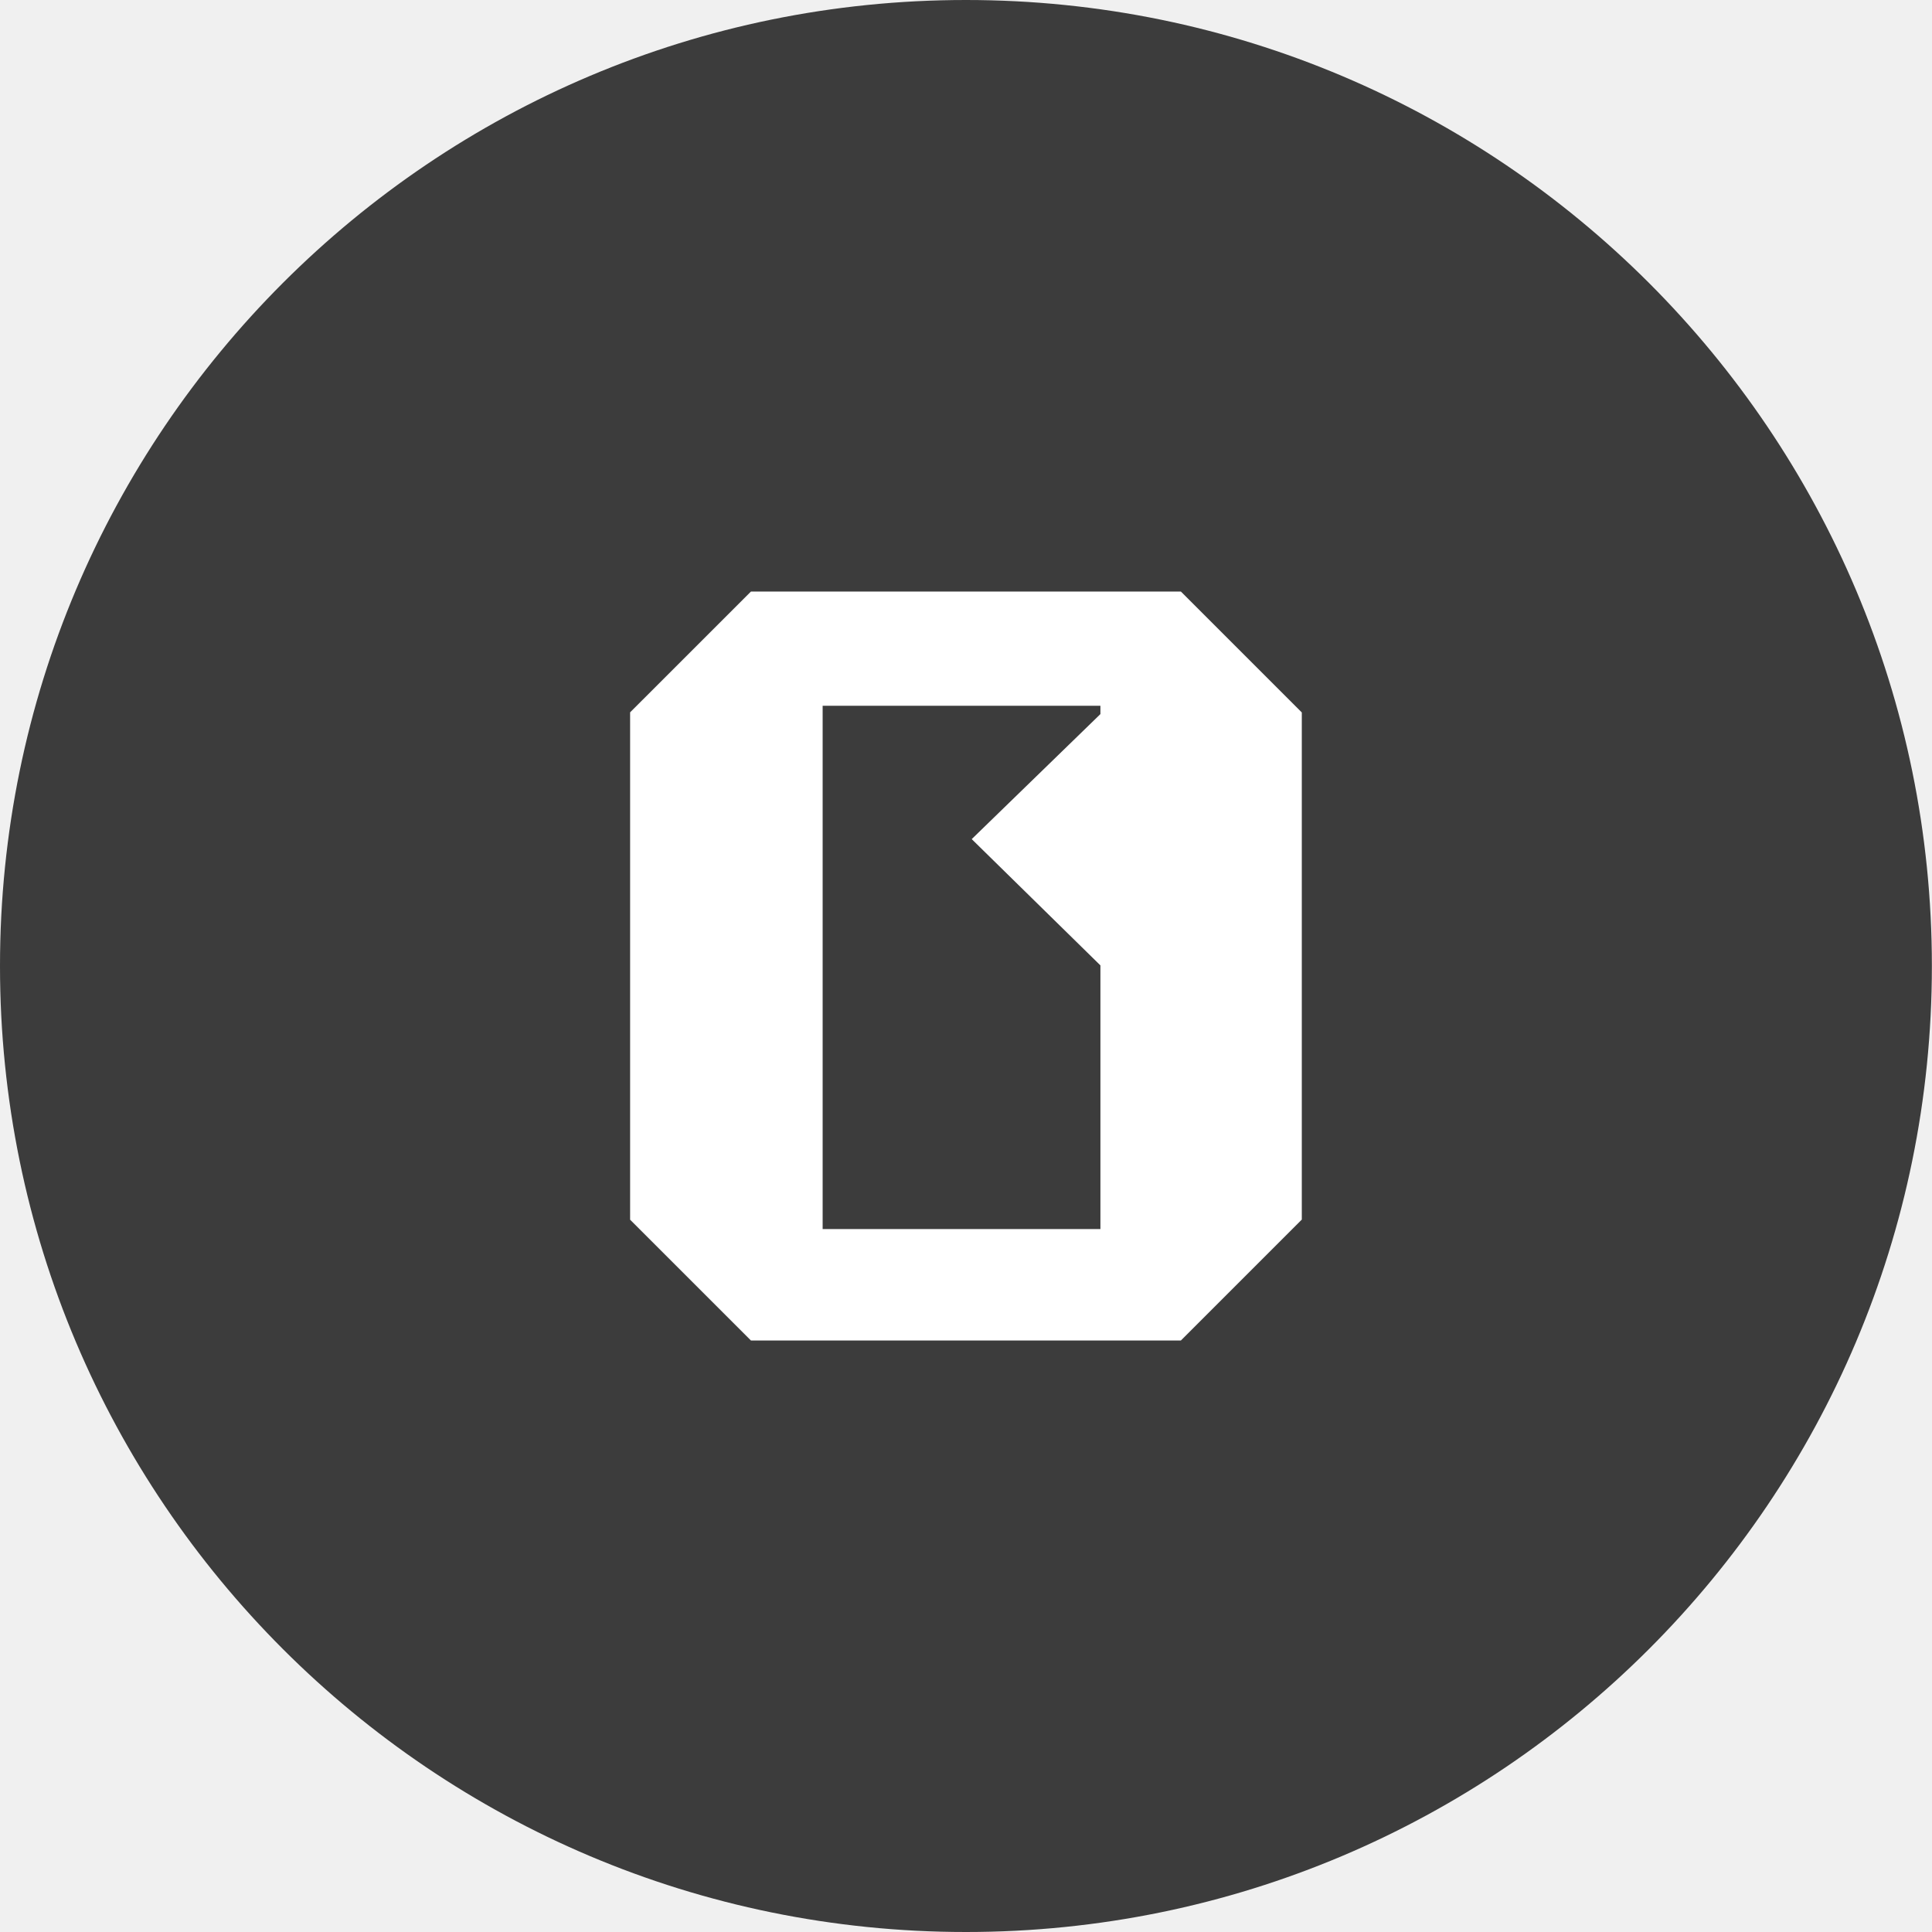
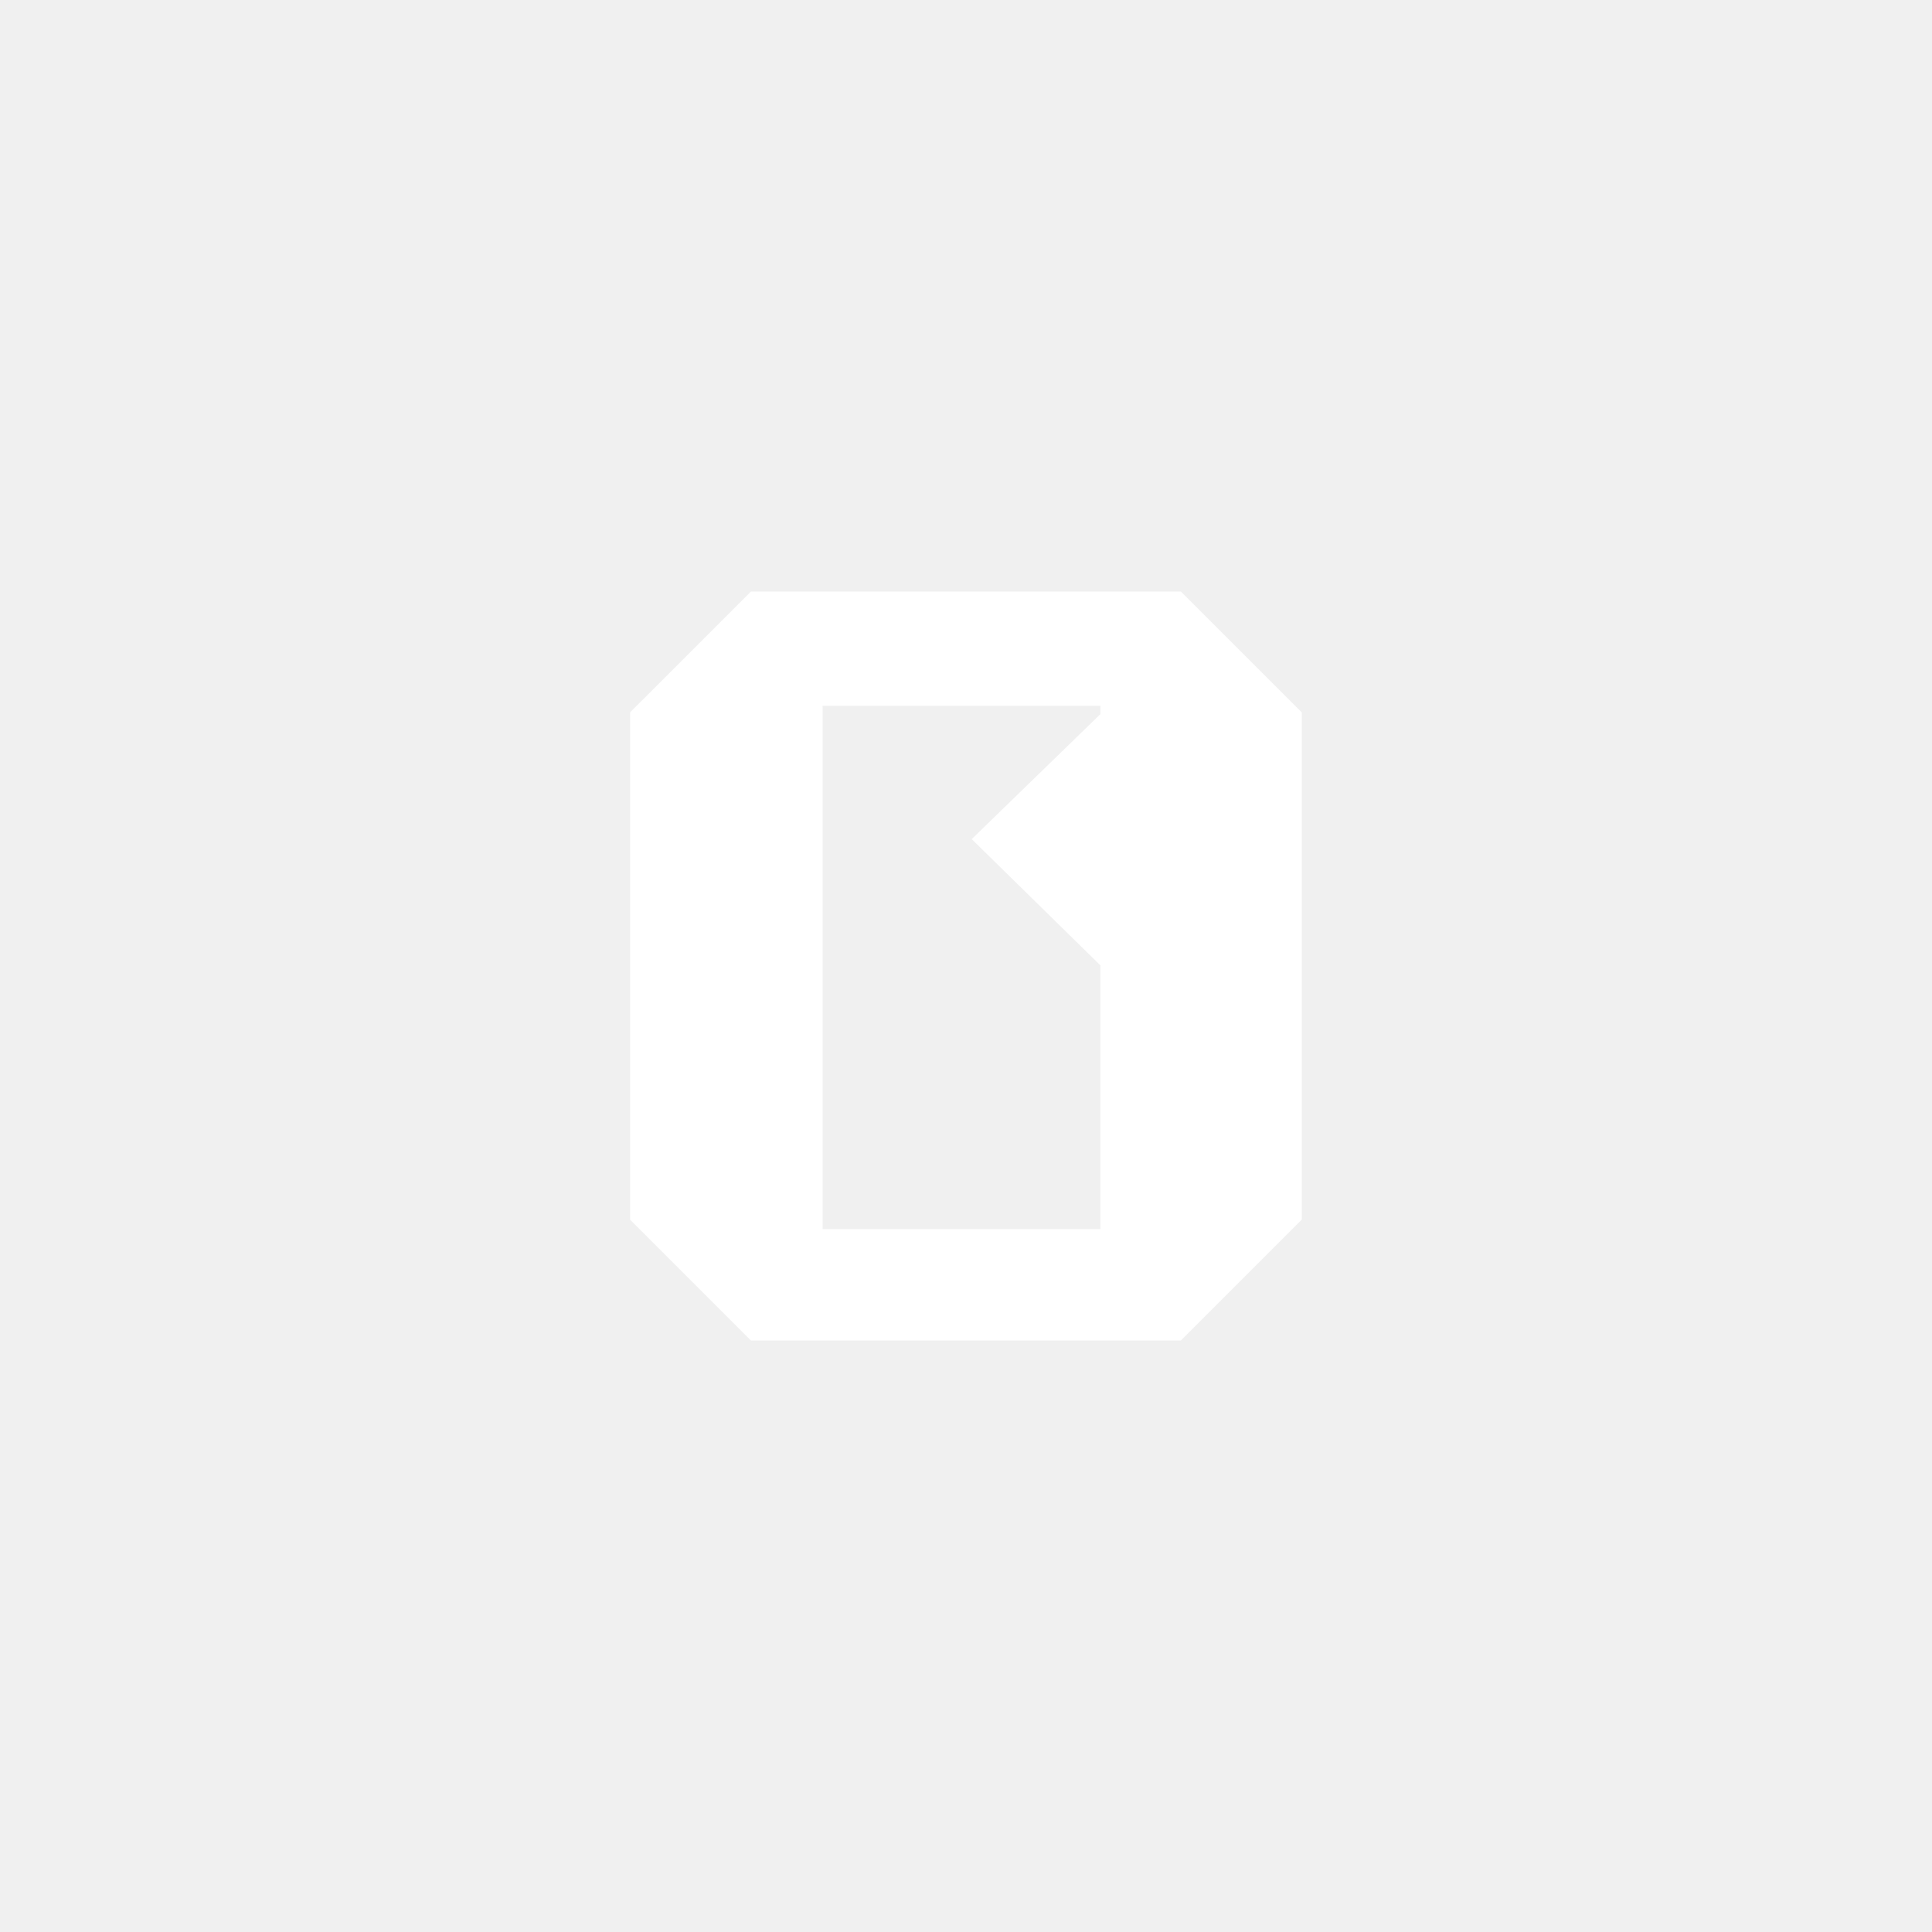
<svg xmlns="http://www.w3.org/2000/svg" width="46.43" height="46.433" viewBox="0 0 46.43 46.433">
  <defs>
    <clipPath id="clip-path">
      <rect id="Const_Icon" width="16.143" height="18" fill="#fff" />
    </clipPath>
  </defs>
  <g id="Points" transform="translate(-62 -1360.283)">
-     <rect id="Rectángulo_172" data-name="Rectángulo 172" width="46.43" height="46.433" rx="23.215" transform="translate(62 1360.283)" fill="#3c3c3c" />
    <g id="Icon_points" transform="translate(77.144 1374.5)">
      <g id="Grupo_831" data-name="Grupo 831" clip-path="url(#clip-path)">
        <path id="Trazado_922" data-name="Trazado 922" d="M2.678,4.647H15.255v6.676h-.2L12.05,8.23,9.015,11.323H2.678ZM2.923,0,0,2.924V13.257L2.923,16.18H15.077L18,13.257V2.924L15.077,0Z" transform="translate(-0.02 18) rotate(-90)" fill="#fff" />
      </g>
    </g>
  </g>
</svg>
